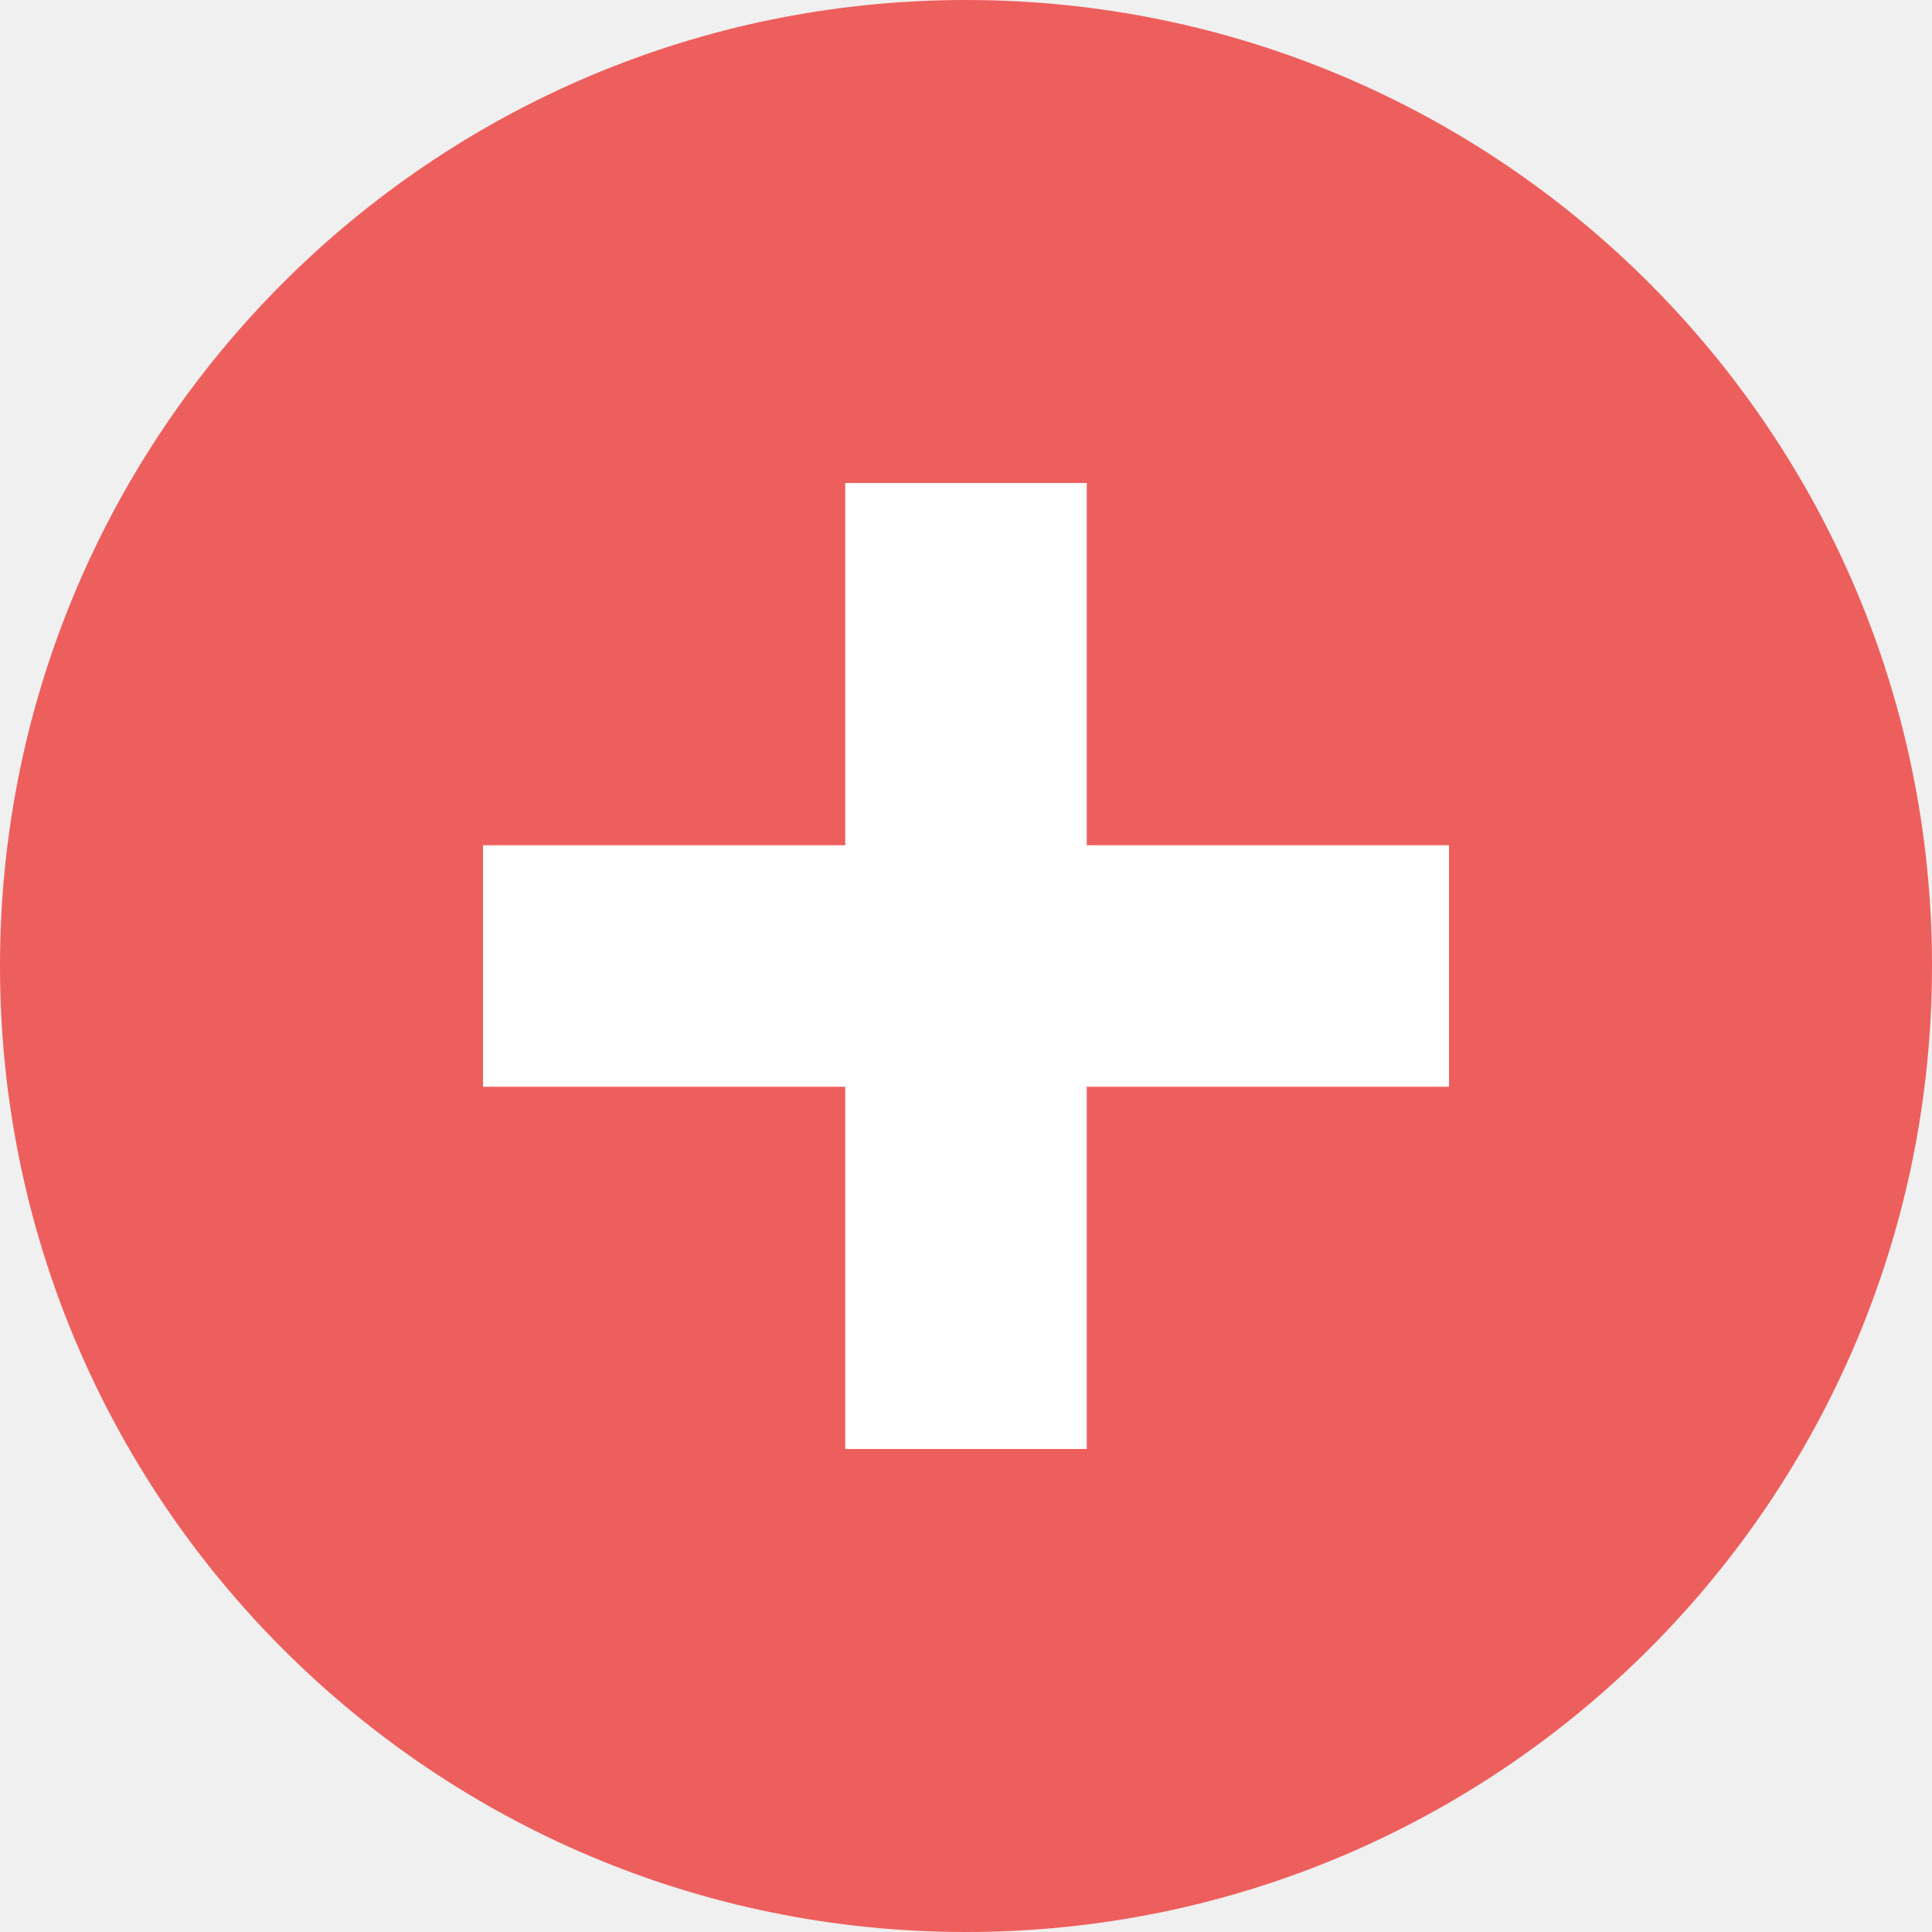
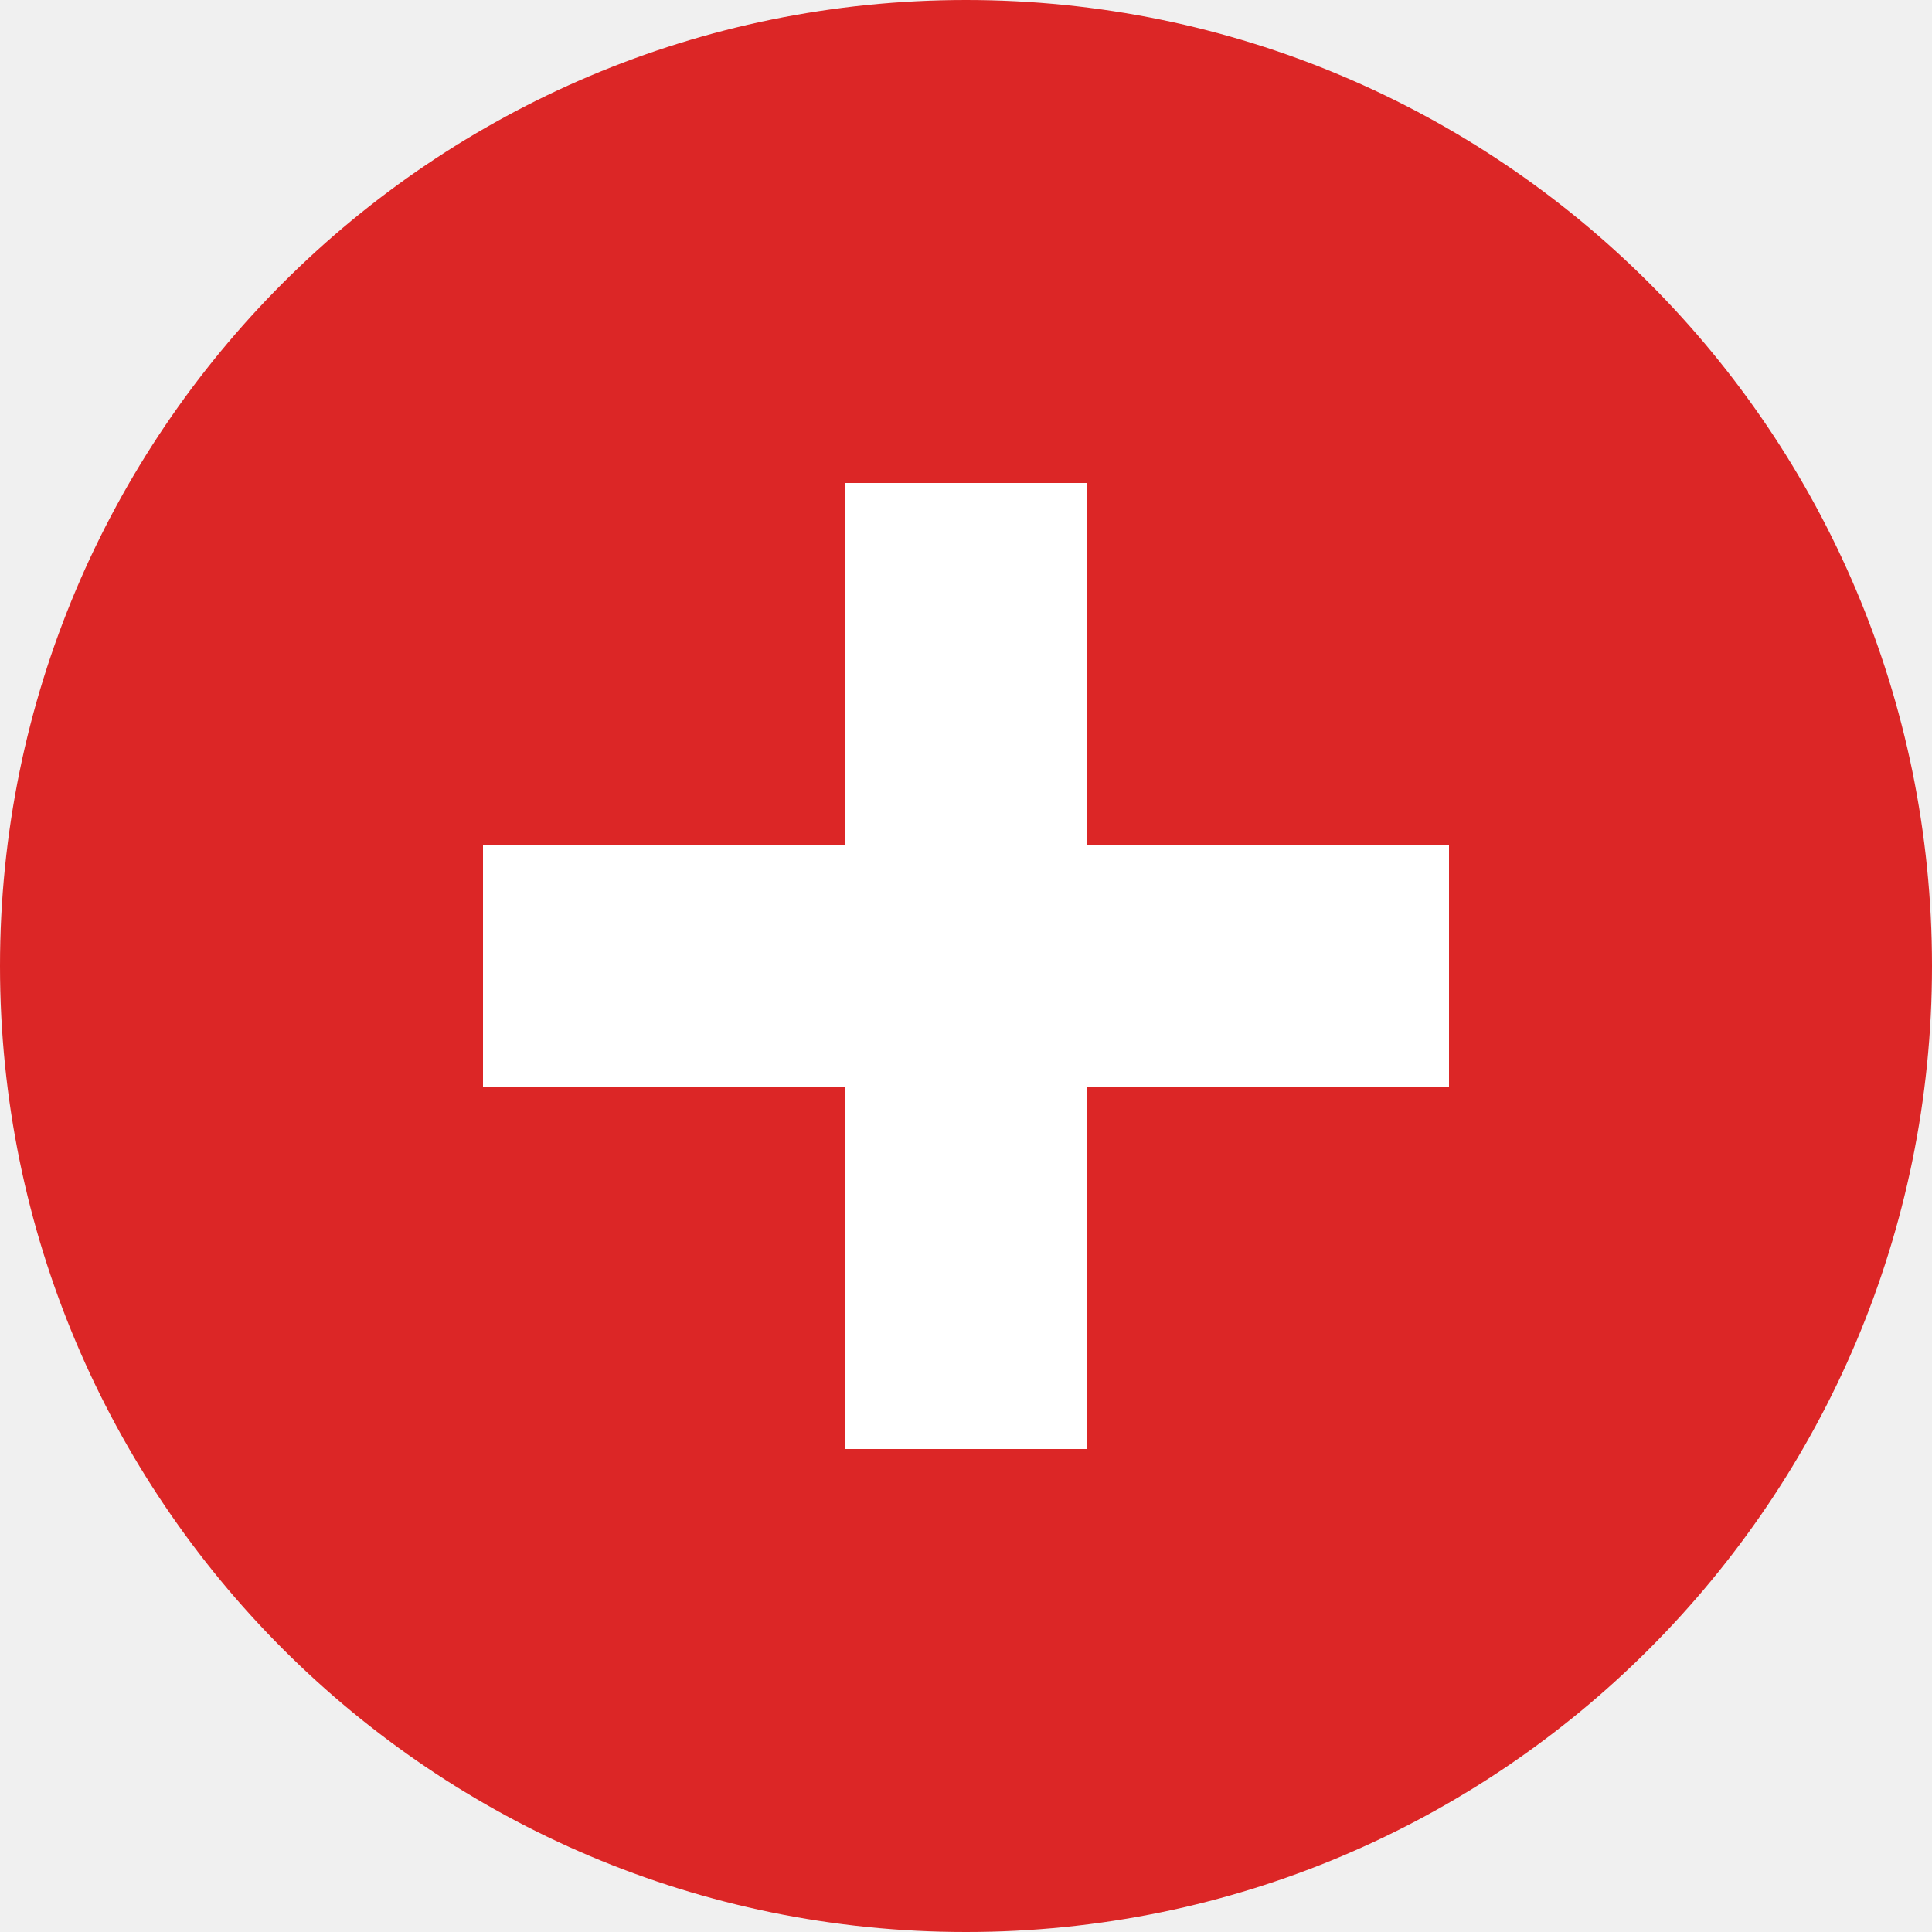
<svg xmlns="http://www.w3.org/2000/svg" width="16" height="16" version="1.1" viewBox="0 0 16 16">
  <g transform="translate(0 -1036.4)">
-     <circle cx="8" cy="1044.4" r="8" fill="#ED5F5D" />
+     <circle cx="8" cy="1044.4" r="8" fill="#dc2626" />
    <path transform="translate(0 1036.4)" d="m7 4v3h-3v2h3v3h2v-3h3v-2h-3v-3h-2z" fill="#ffffff" />
  </g>
</svg>
